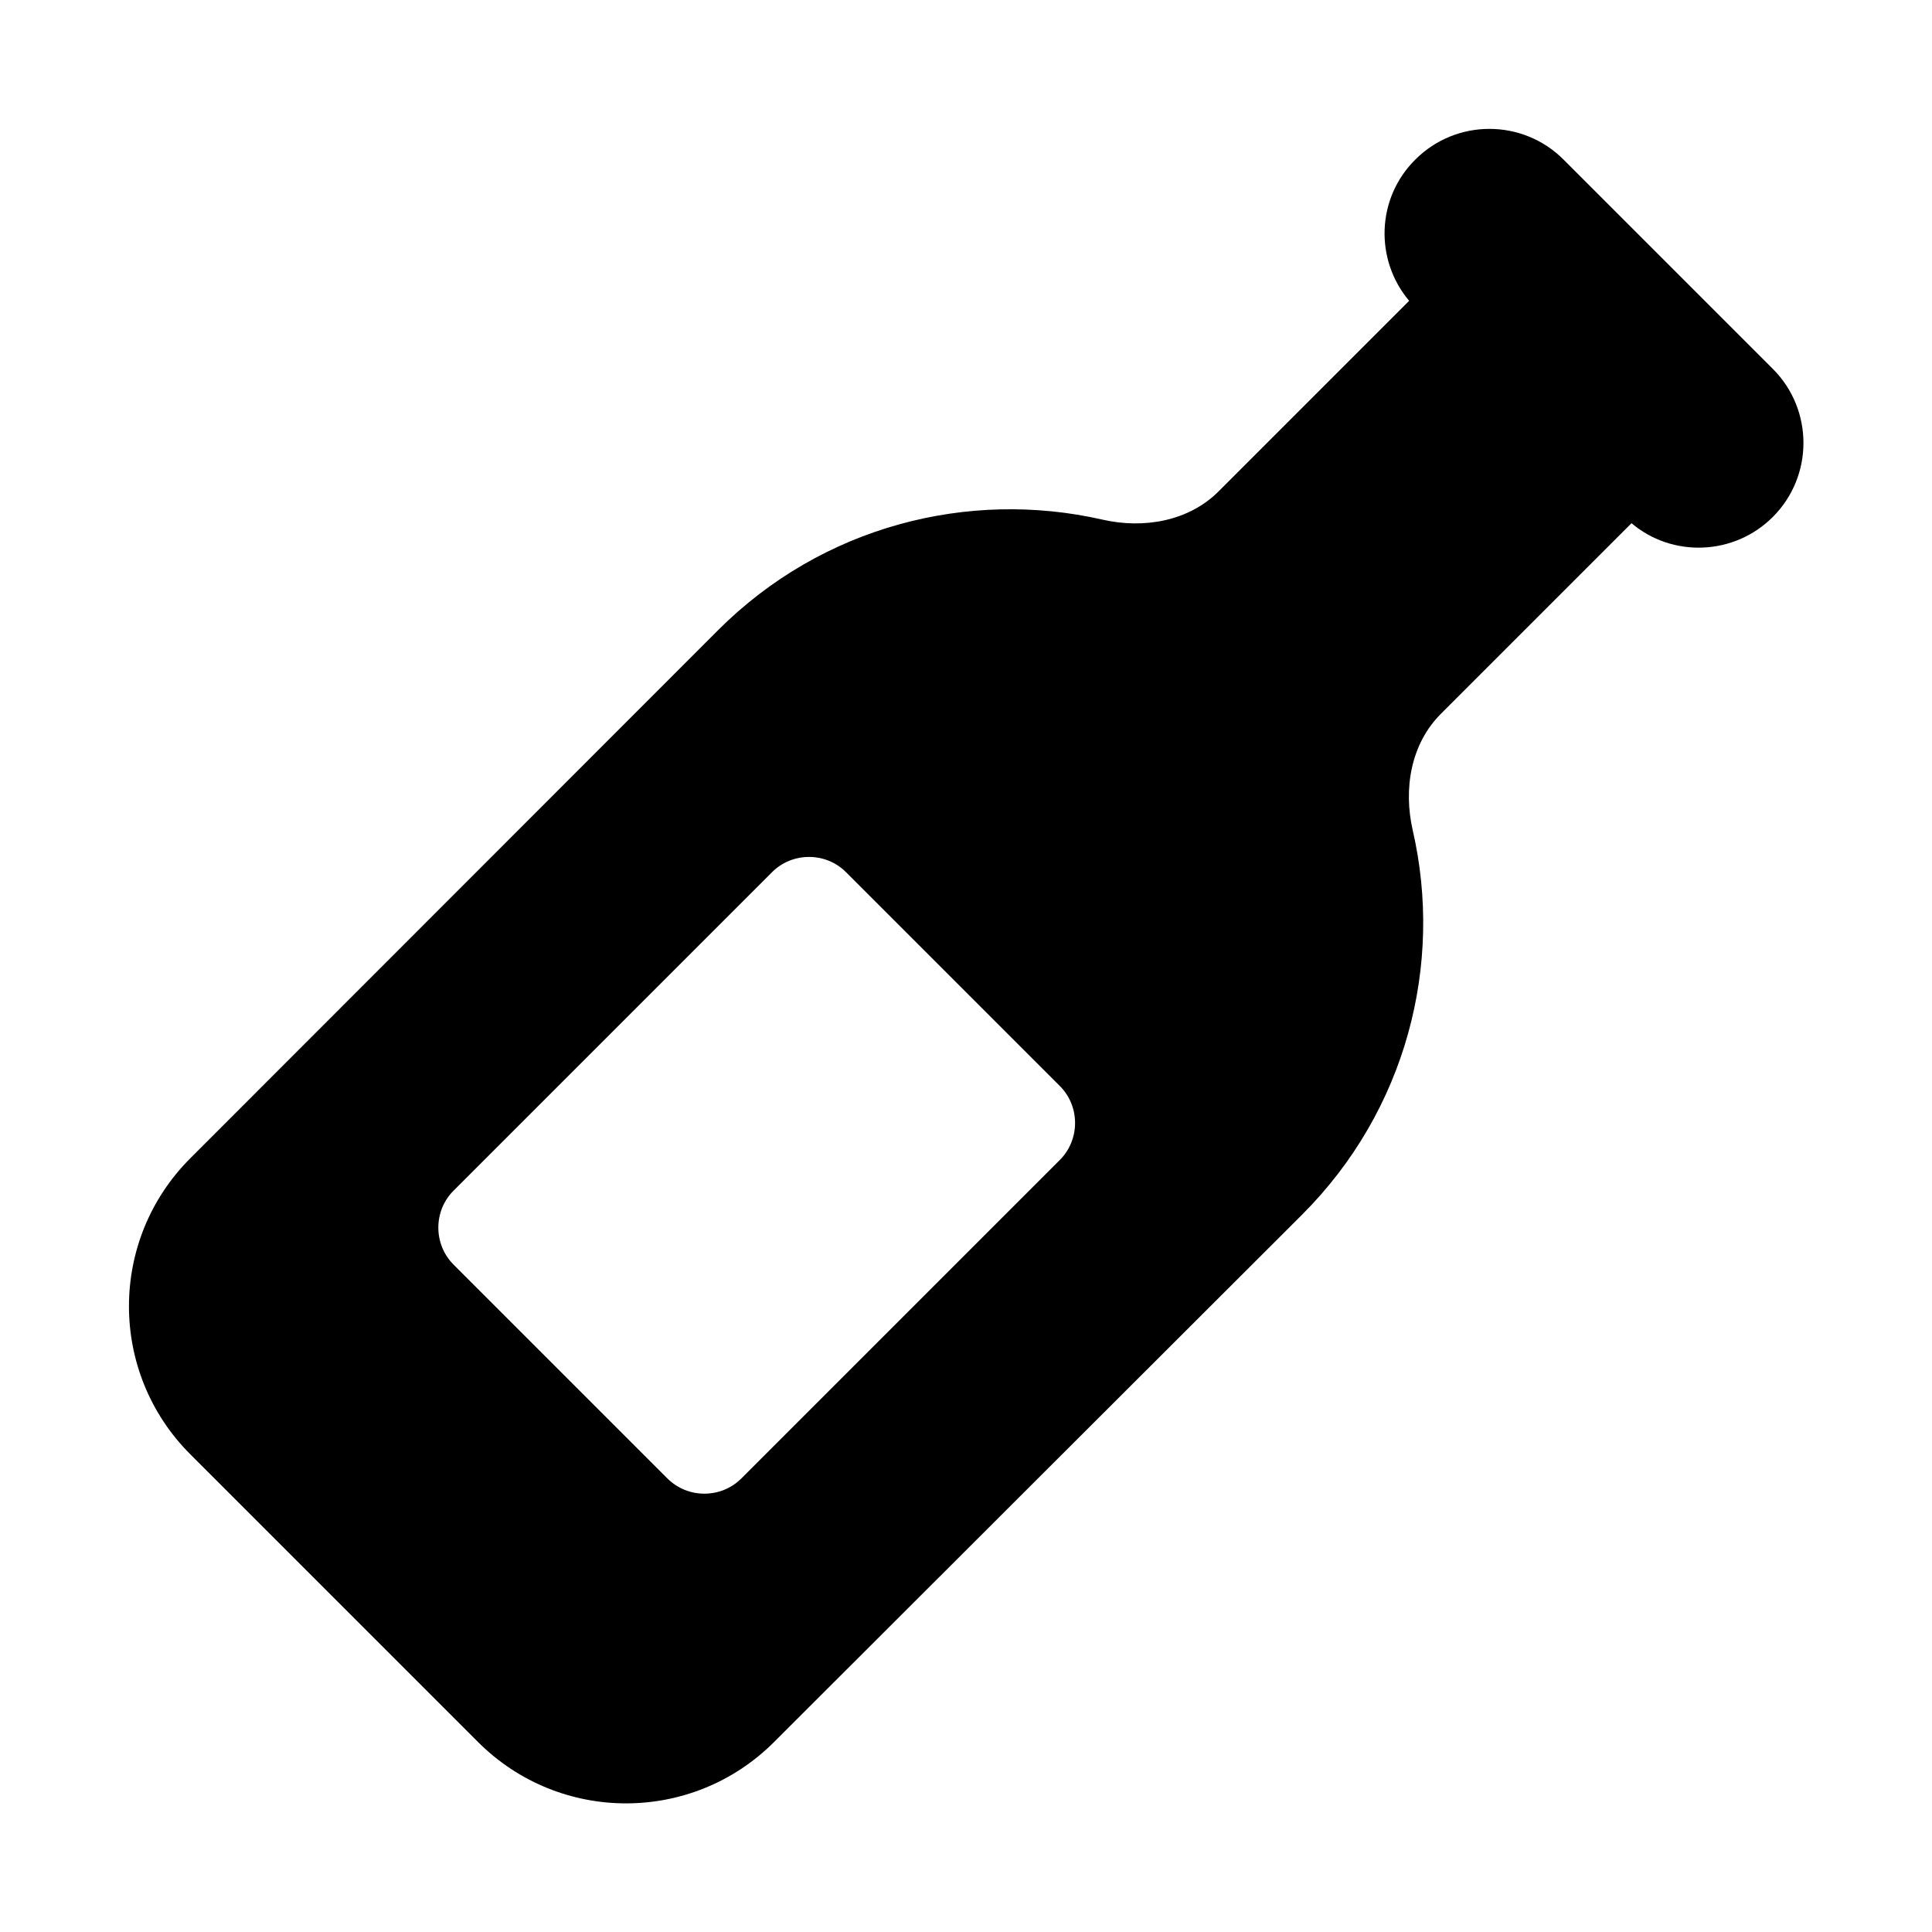
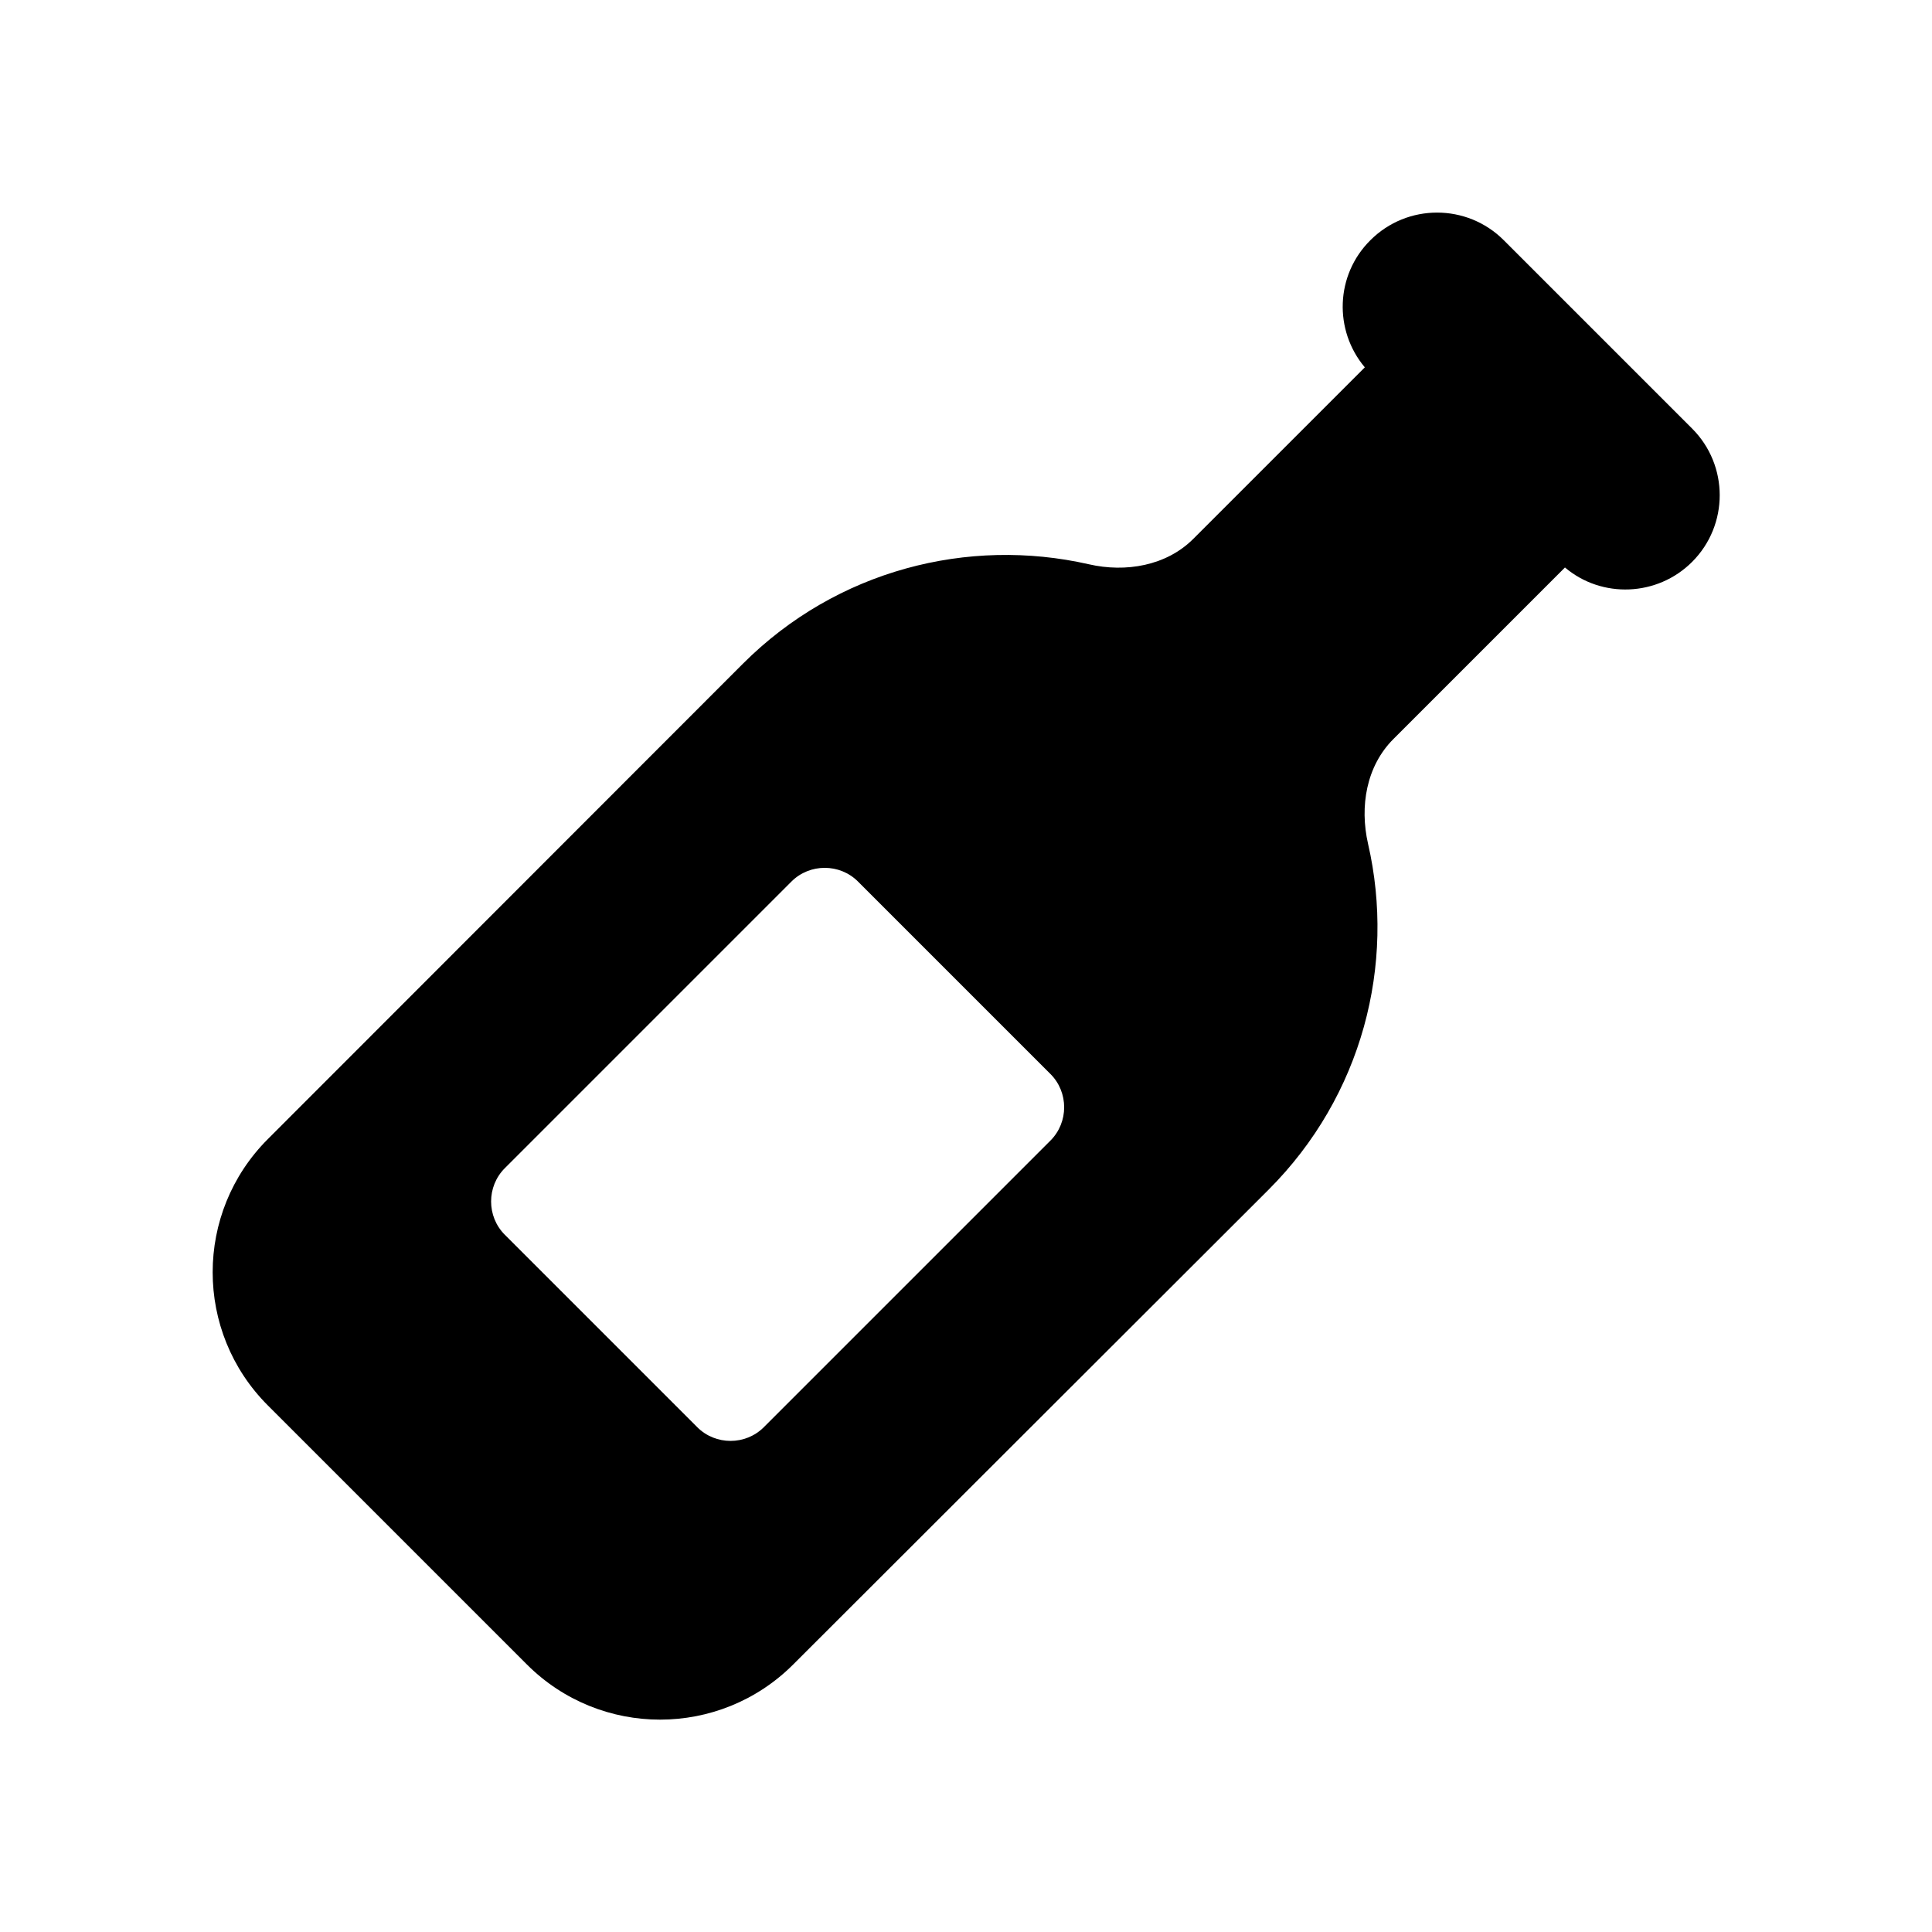
<svg xmlns="http://www.w3.org/2000/svg" aria-hidden="true" focusable="false" data-prefix="fas" data-icon="wine-bottle" class="svg-inline--fa fa-wine-bottle" role="img" viewBox="0 0 15 15" width="15" height="15">
-   <g transform="translate(7.5 7.5) scale(0.866667) translate(-7.5 -7.5)">
+   <g transform="translate(7.5 7.5) scale(0.78) translate(-7.5 -7.5)">
    <g transform="translate(0 0) scale(0.029297)">
      <path fill="currentColor" d="M393.4 9.4c12.5-12.5 32.8-12.5 45.3 0l64 64c12.5 12.5 12.5 32.8 0 45.3c-11.8 11.8-30.7 12.5-43.2 1.9l-9.5 9.5-48.8 48.8c-9.2 9.2-11.5 22.9-8.6 35.6c9.4 40.9-1.9 85.6-33.8 117.5L197.3 493.3c-25 25-65.5 25-90.5 0l-88-88c-25-25-25-65.5 0-90.5L180.2 153.3c31.9-31.9 76.6-43.1 117.5-33.8c12.6 2.9 26.4 .5 35.5-8.6l48.8-48.8 9.5-9.5c-10.6-12.6-10-31.4 1.9-43.2zM99.3 347.3l65.4 65.4c6.2 6.2 16.4 6.2 22.6 0l97.4-97.4c6.2-6.2 6.2-16.4 0-22.6l-65.4-65.4c-6.2-6.2-16.4-6.2-22.6 0L99.3 324.7c-6.2 6.2-6.2 16.4 0 22.6z" />
    </g>
  </g>
</svg>
